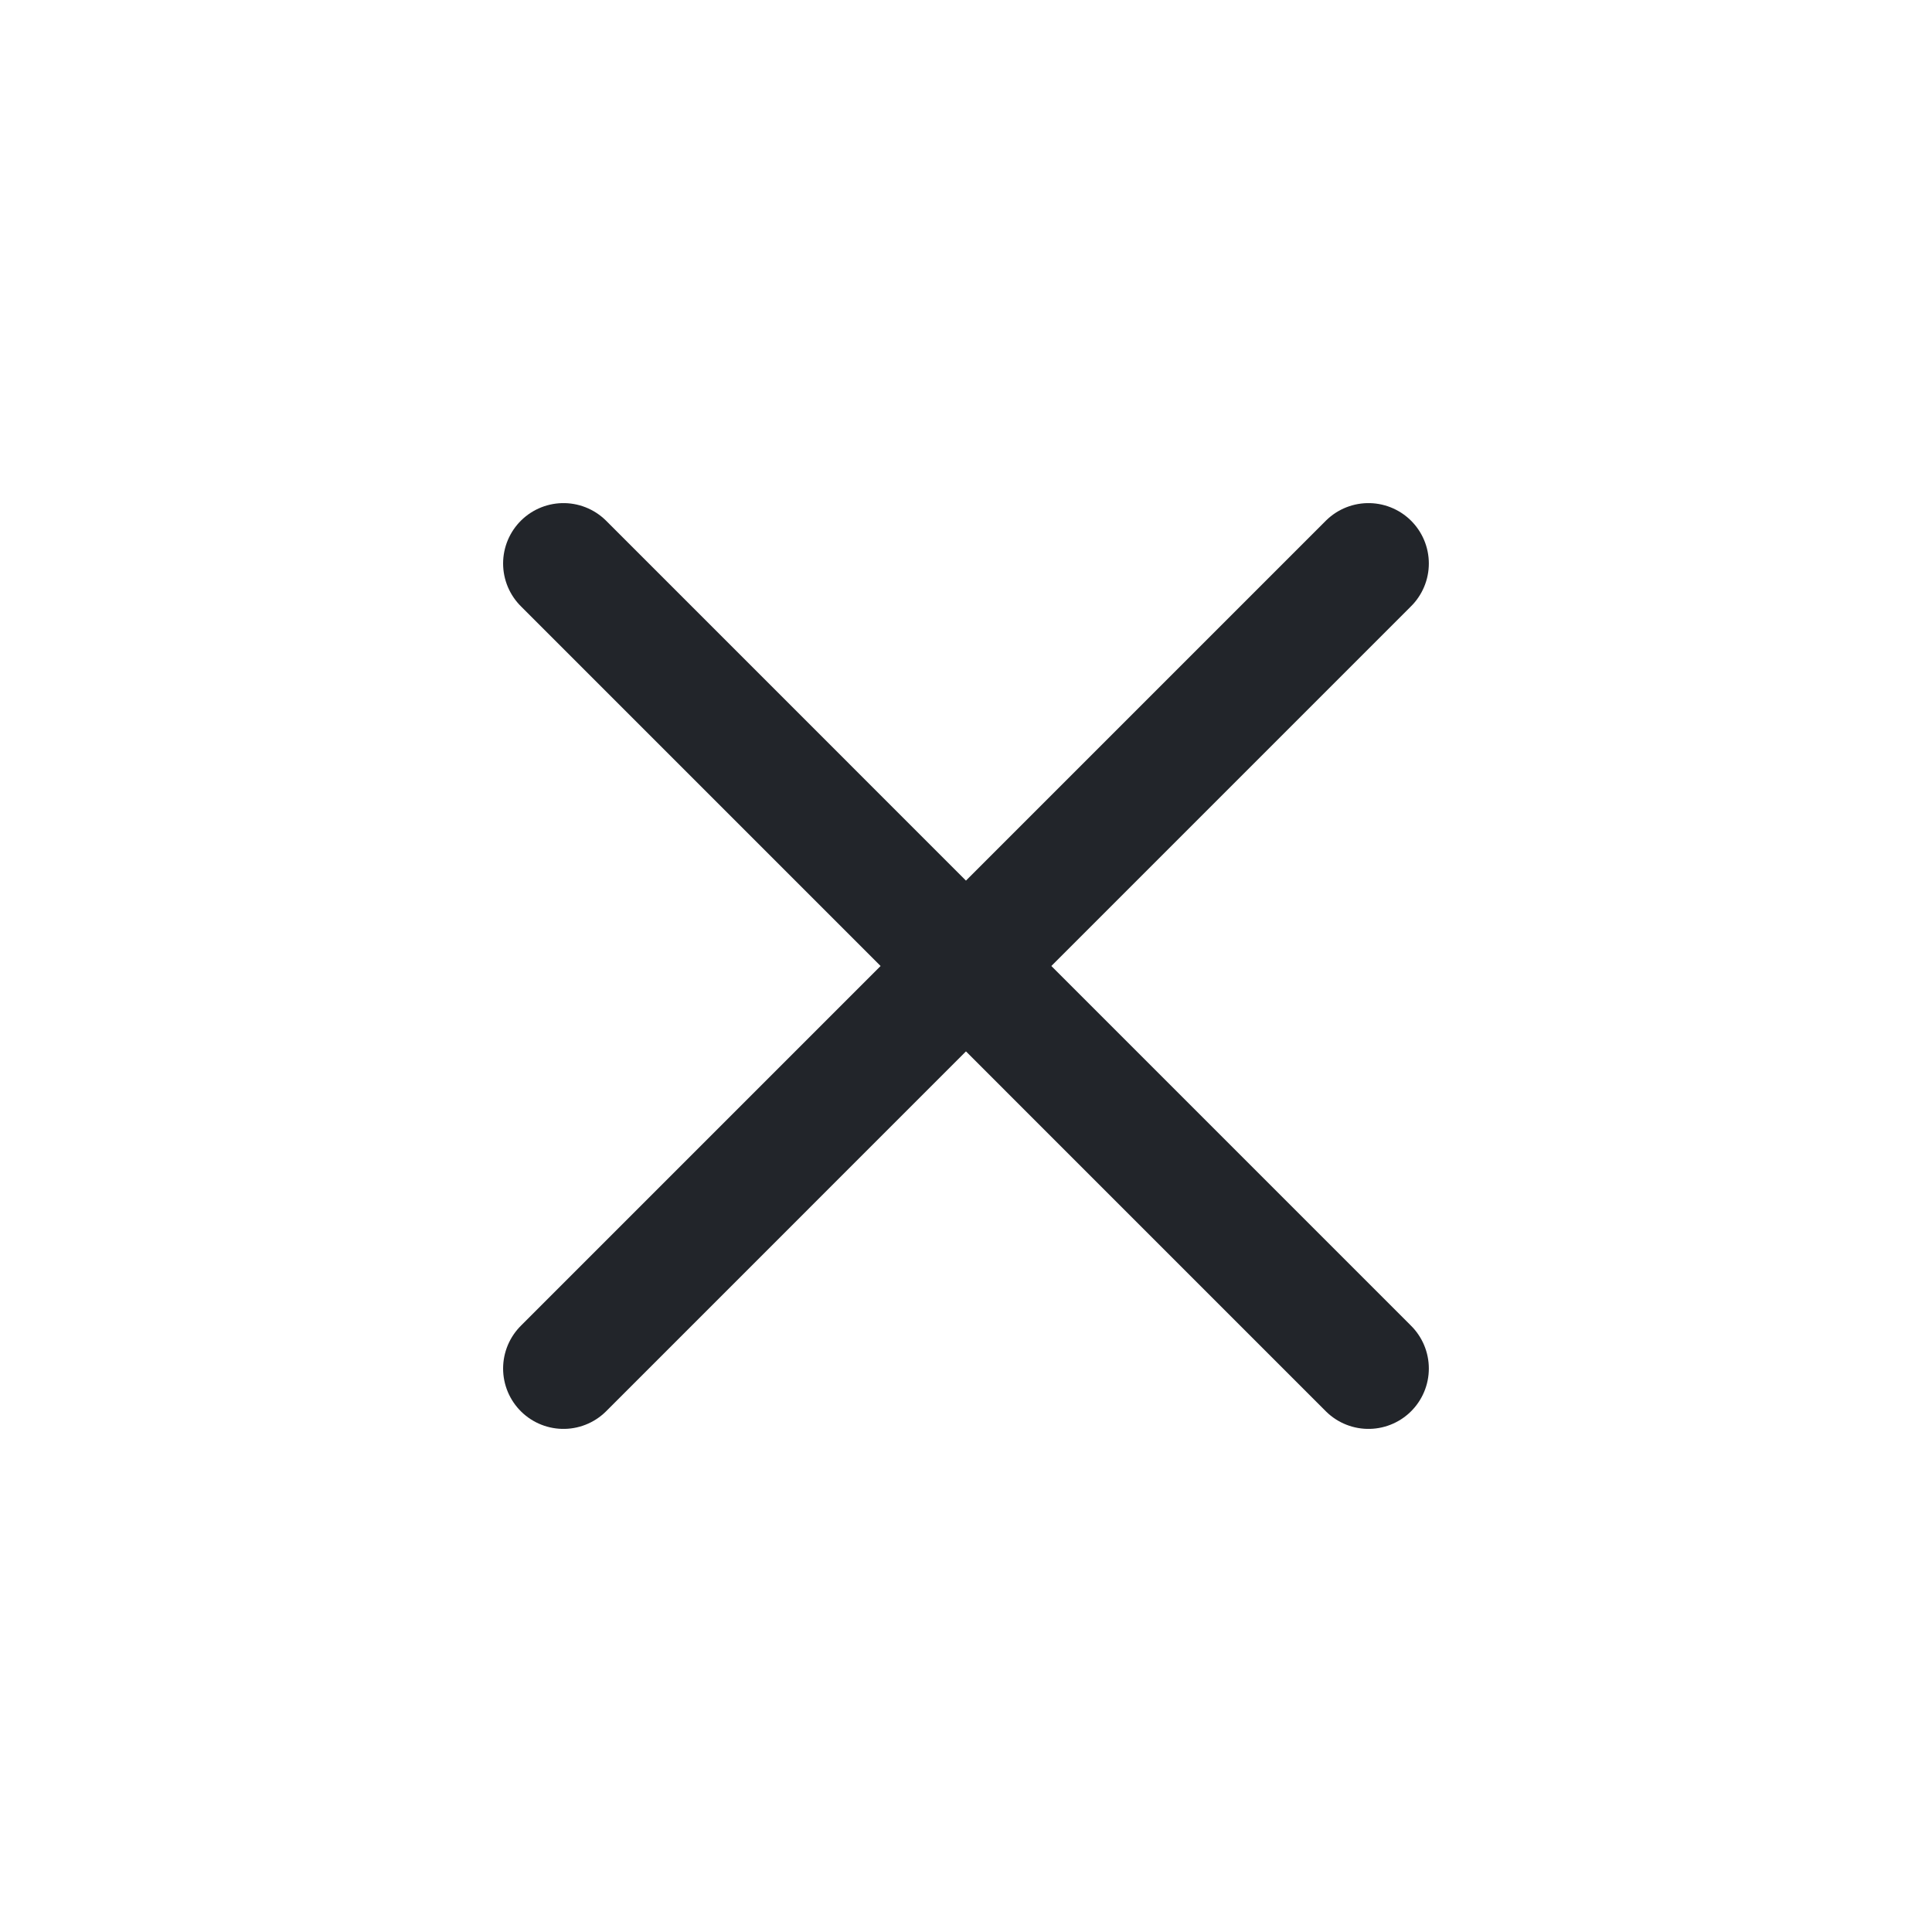
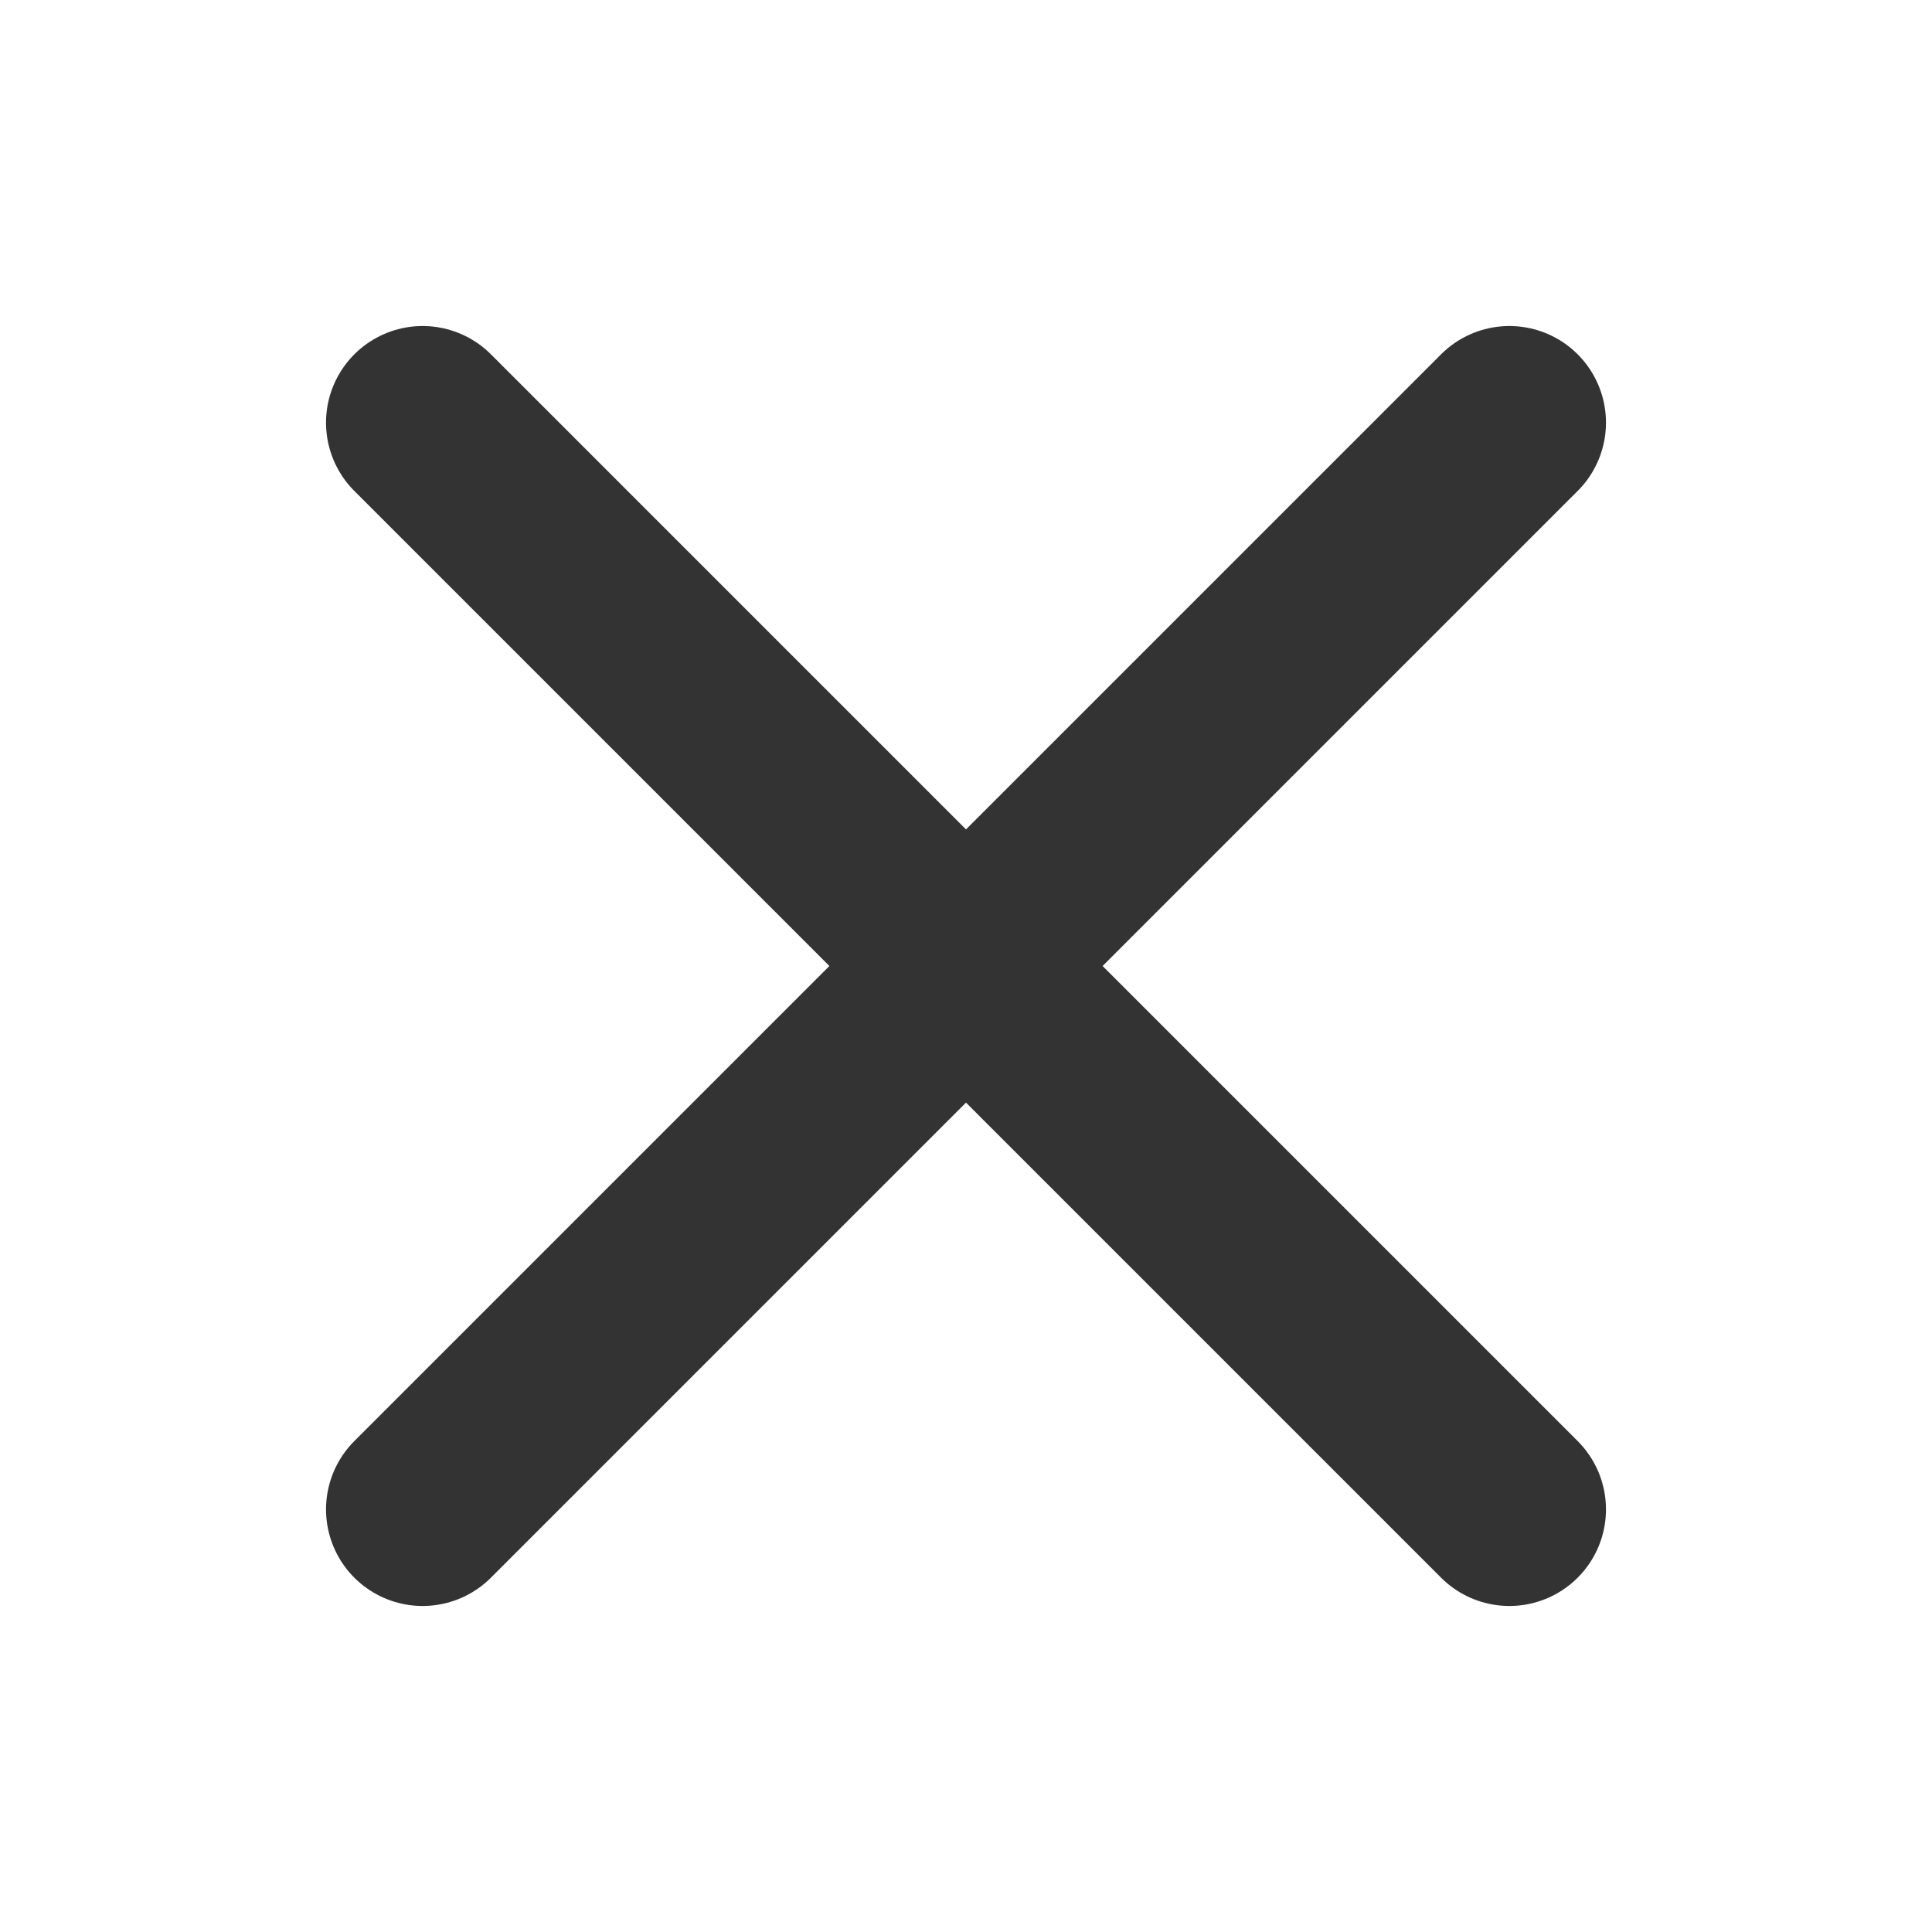
- <svg xmlns="http://www.w3.org/2000/svg" width="32" height="32" viewBox="0 0 32 32" fill="none">
-   <path d="M22.666 9.333L9.333 22.667M9.333 9.333L22.666 22.667" stroke="#22252A" stroke-width="2" stroke-linecap="round" stroke-linejoin="round" />
+ <svg xmlns="http://www.w3.org/2000/svg" width="20" height="20" viewBox="0 0 20 20" fill="none">
+   <path d="M15.625 4.375L4.375 15.625" stroke="#333333" stroke-width="2" stroke-linecap="round" stroke-linejoin="round" />
+   <path d="M15.625 15.625L4.375 4.375" stroke="#333333" stroke-width="2" stroke-linecap="round" stroke-linejoin="round" />
</svg>
